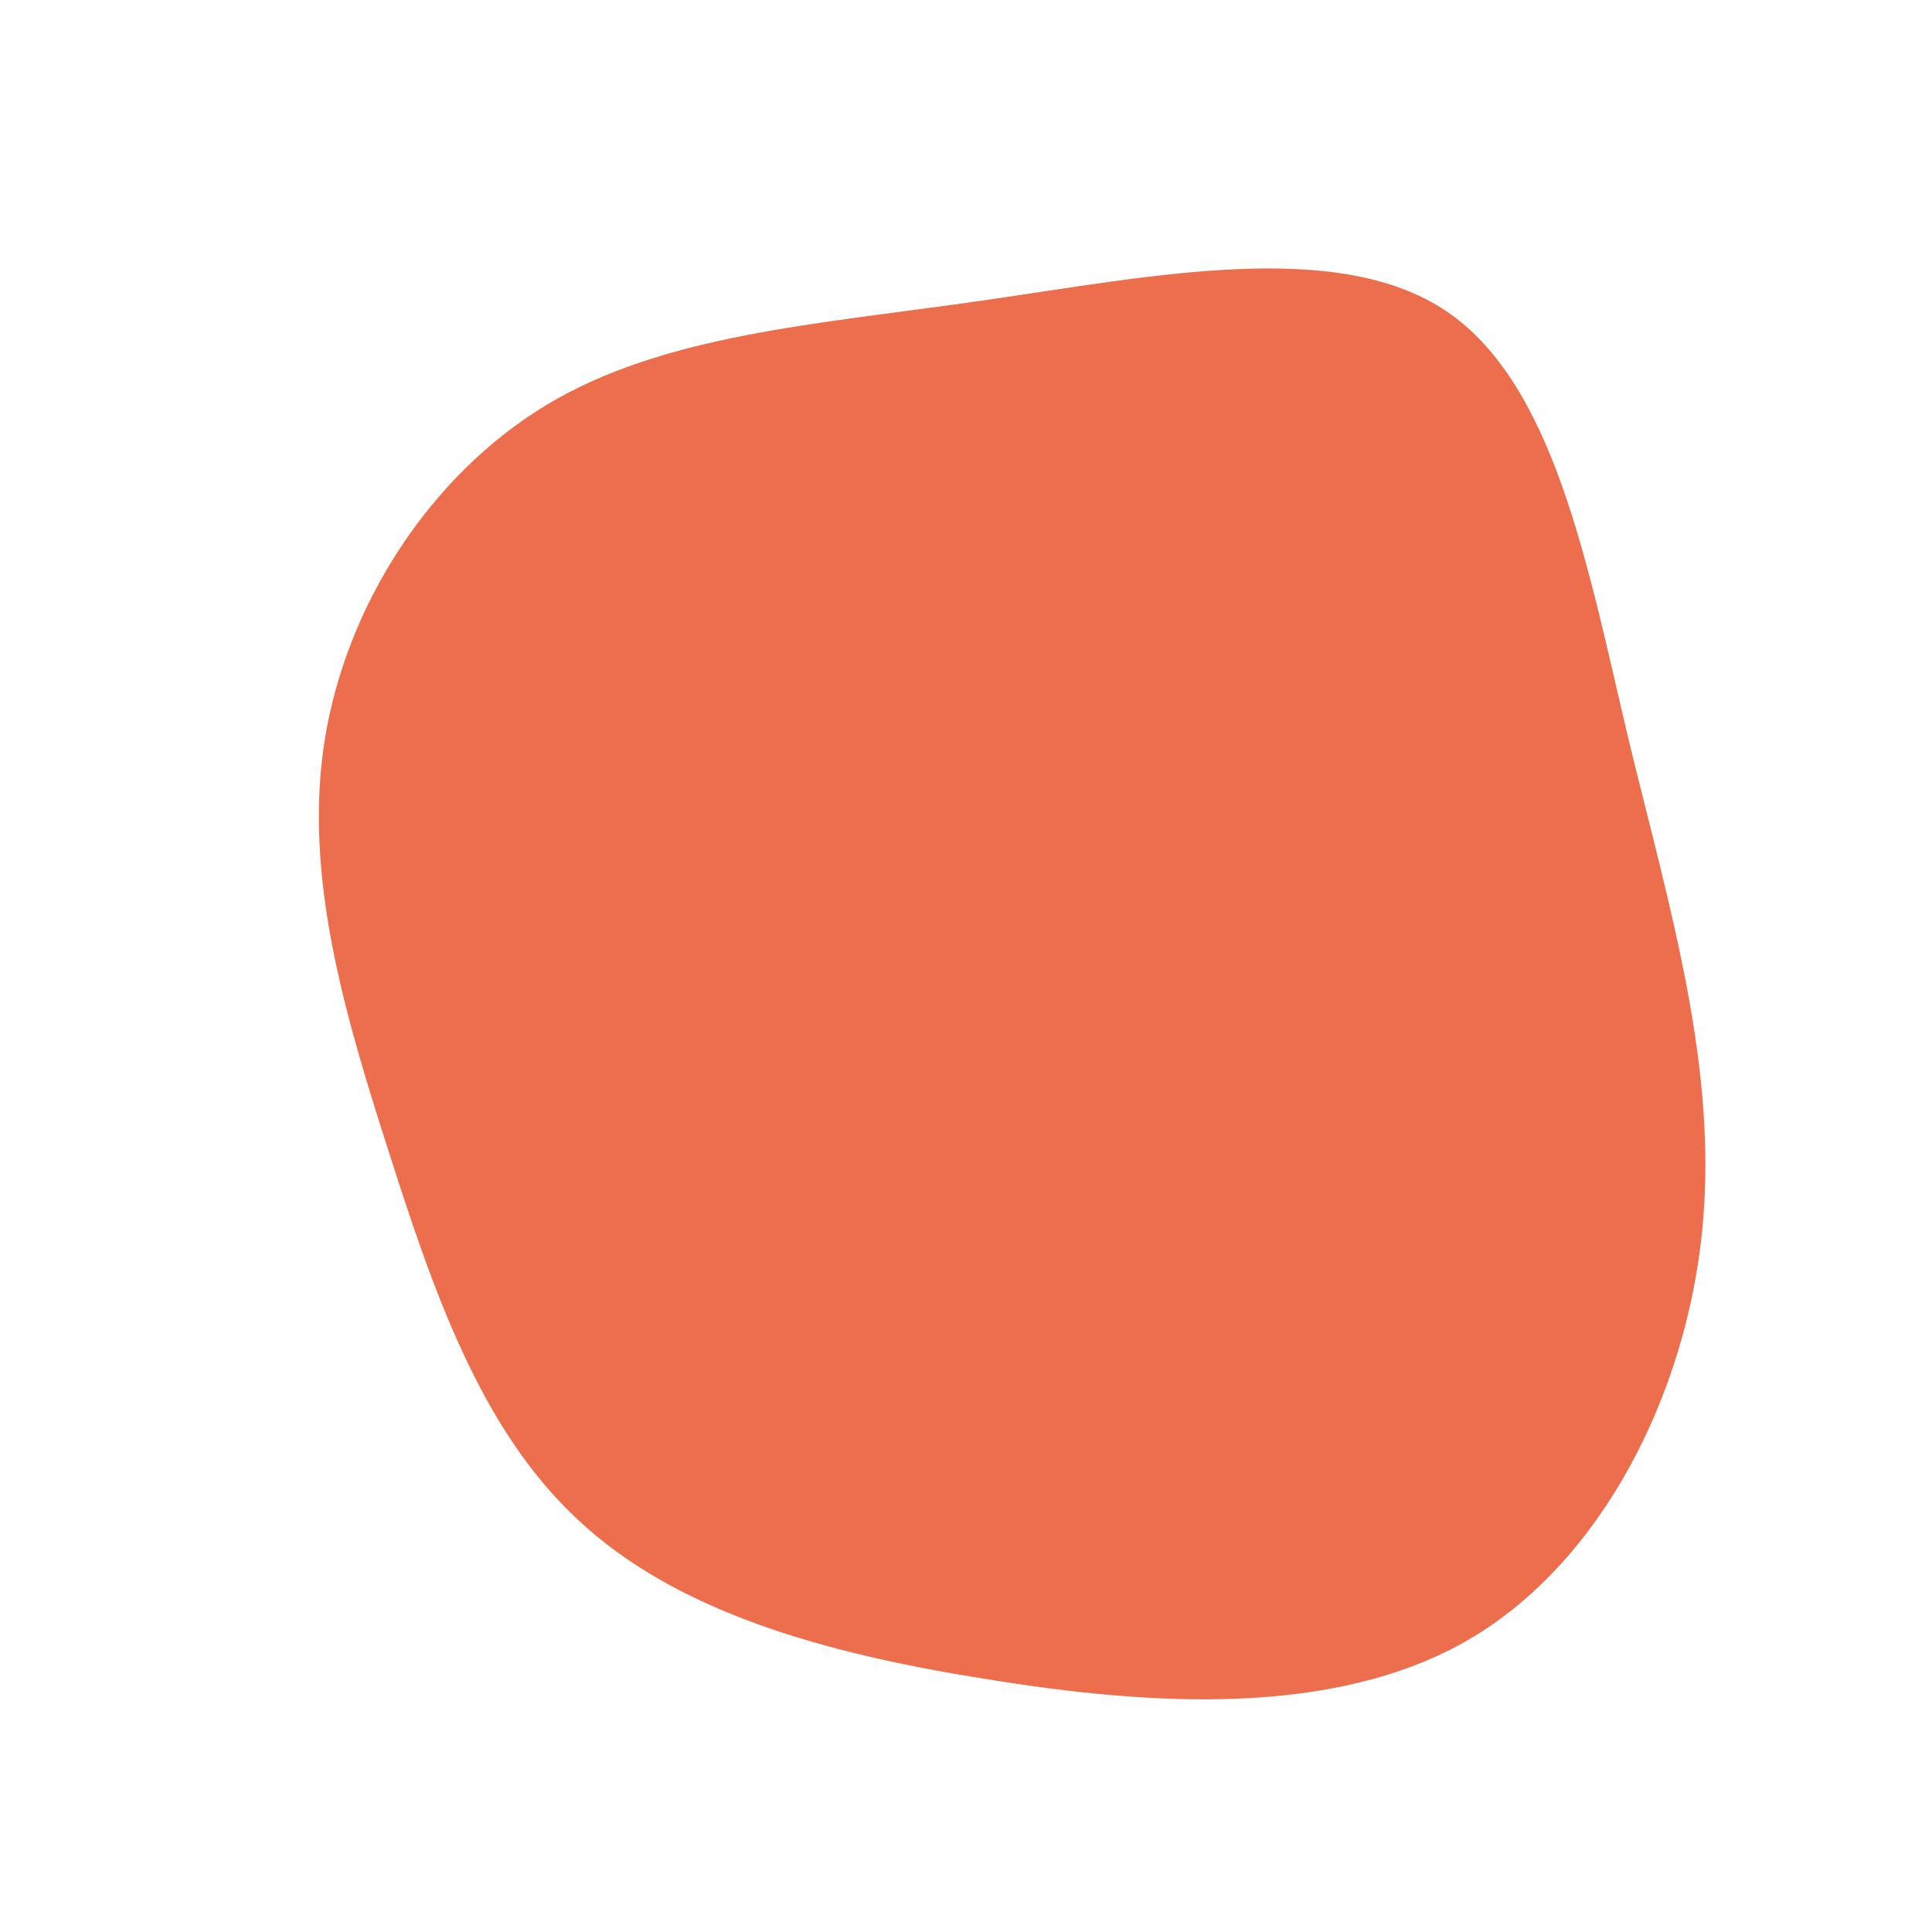
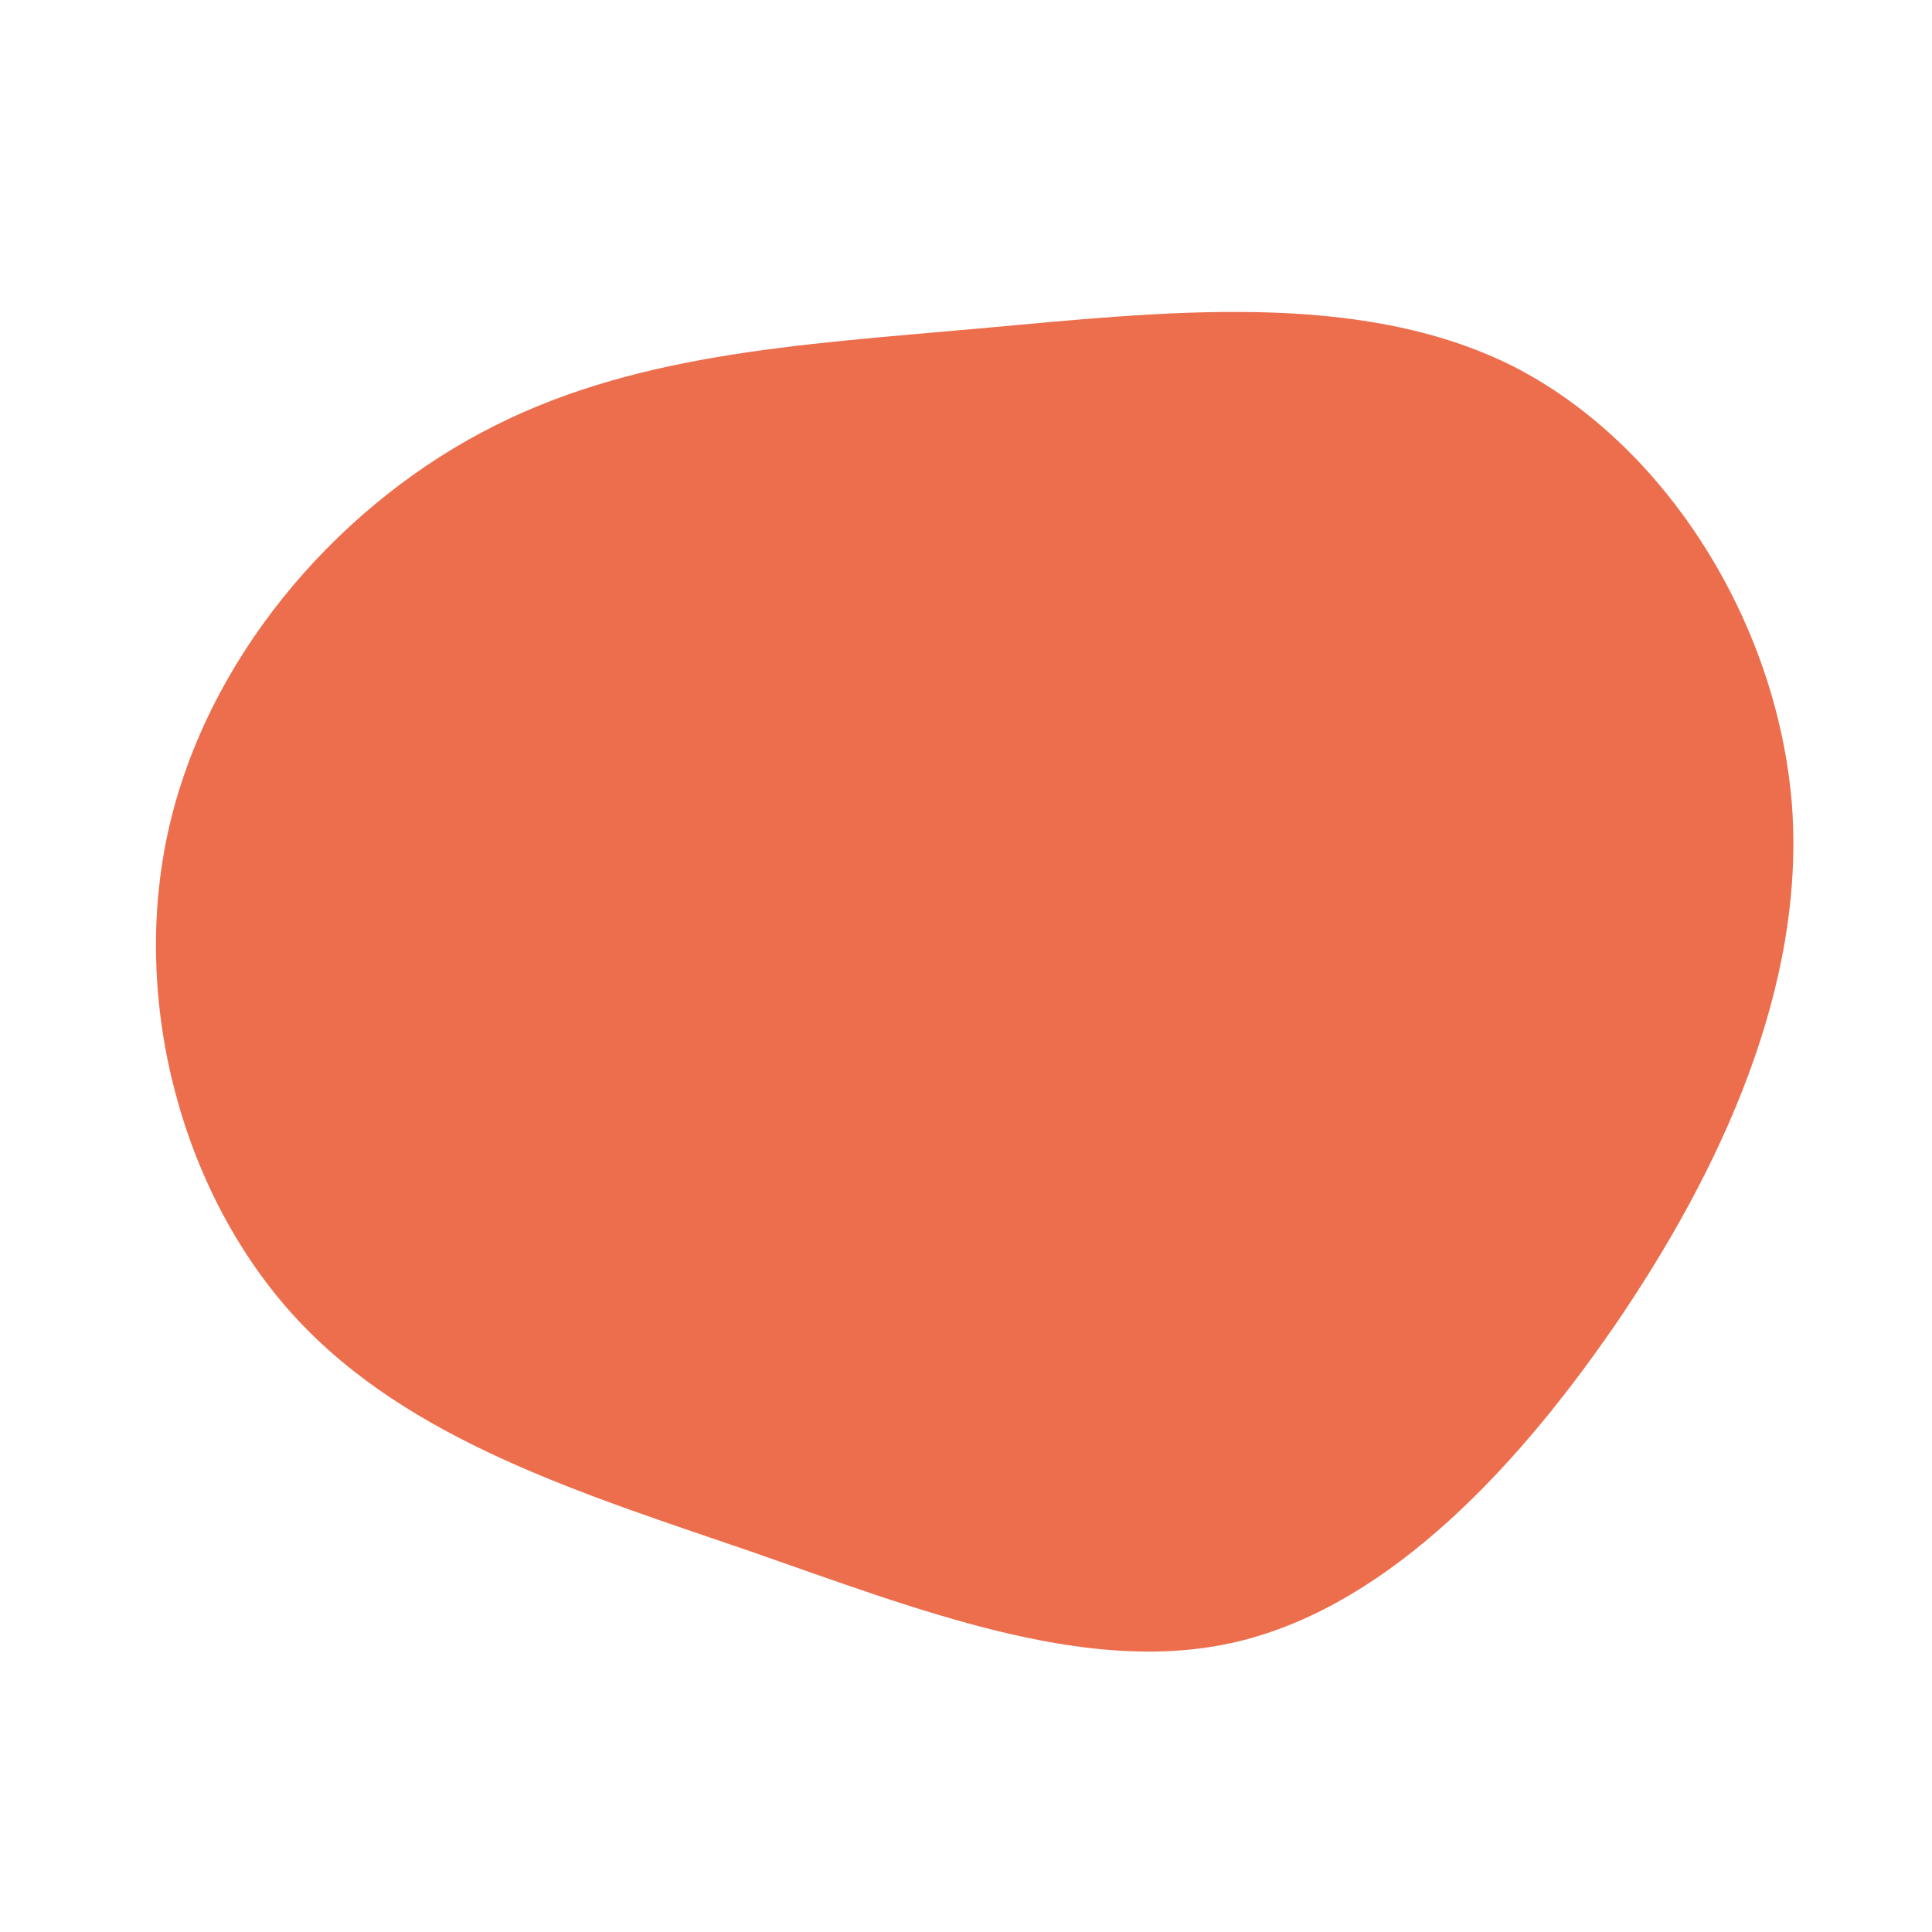
<svg xmlns="http://www.w3.org/2000/svg" viewBox="0 0 200 200">
-   <path fill="#EC6E4C" d="M49.7,-67.8C61,-60.2,64.4,-41.1,68.6,-23.4C72.9,-5.7,77.9,10.6,76.2,27.5C74.5,44.3,65.9,61.6,52.1,69.7C38.2,77.8,19.1,76.6,2,73.8C-15.1,71.1,-30.2,66.7,-40.2,57.3C-50.2,48,-55.1,33.8,-59.7,19.4C-64.3,5.1,-68.6,-9.3,-66.4,-23.3C-64.2,-37.3,-55.5,-50.8,-43.4,-58.1C-31.2,-65.4,-15.6,-66.4,1.8,-68.9C19.2,-71.4,38.4,-75.4,49.7,-67.8Z" transform="translate(100 100)" />
+   <path fill="#EC6E4C" d="M56.6,-62.1C72.5,-54,84,-35.5,85.5,-16.7C86.9,2.1,78.2,21.1,67.1,37.3C56,53.4,42.6,66.8,27.4,70.1C12.2,73.4,-4.8,66.7,-22.3,60.6C-39.8,54.6,-57.7,49.1,-69.4,36.4C-81.1,23.7,-86.5,3.8,-82.6,-13.9C-78.7,-31.6,-65.6,-47,-50.2,-55.2C-34.9,-63.4,-17.5,-64.3,1.4,-66C20.3,-67.7,40.6,-70.1,56.6,-62.1Z" transform="translate(100 100)" />
</svg>
